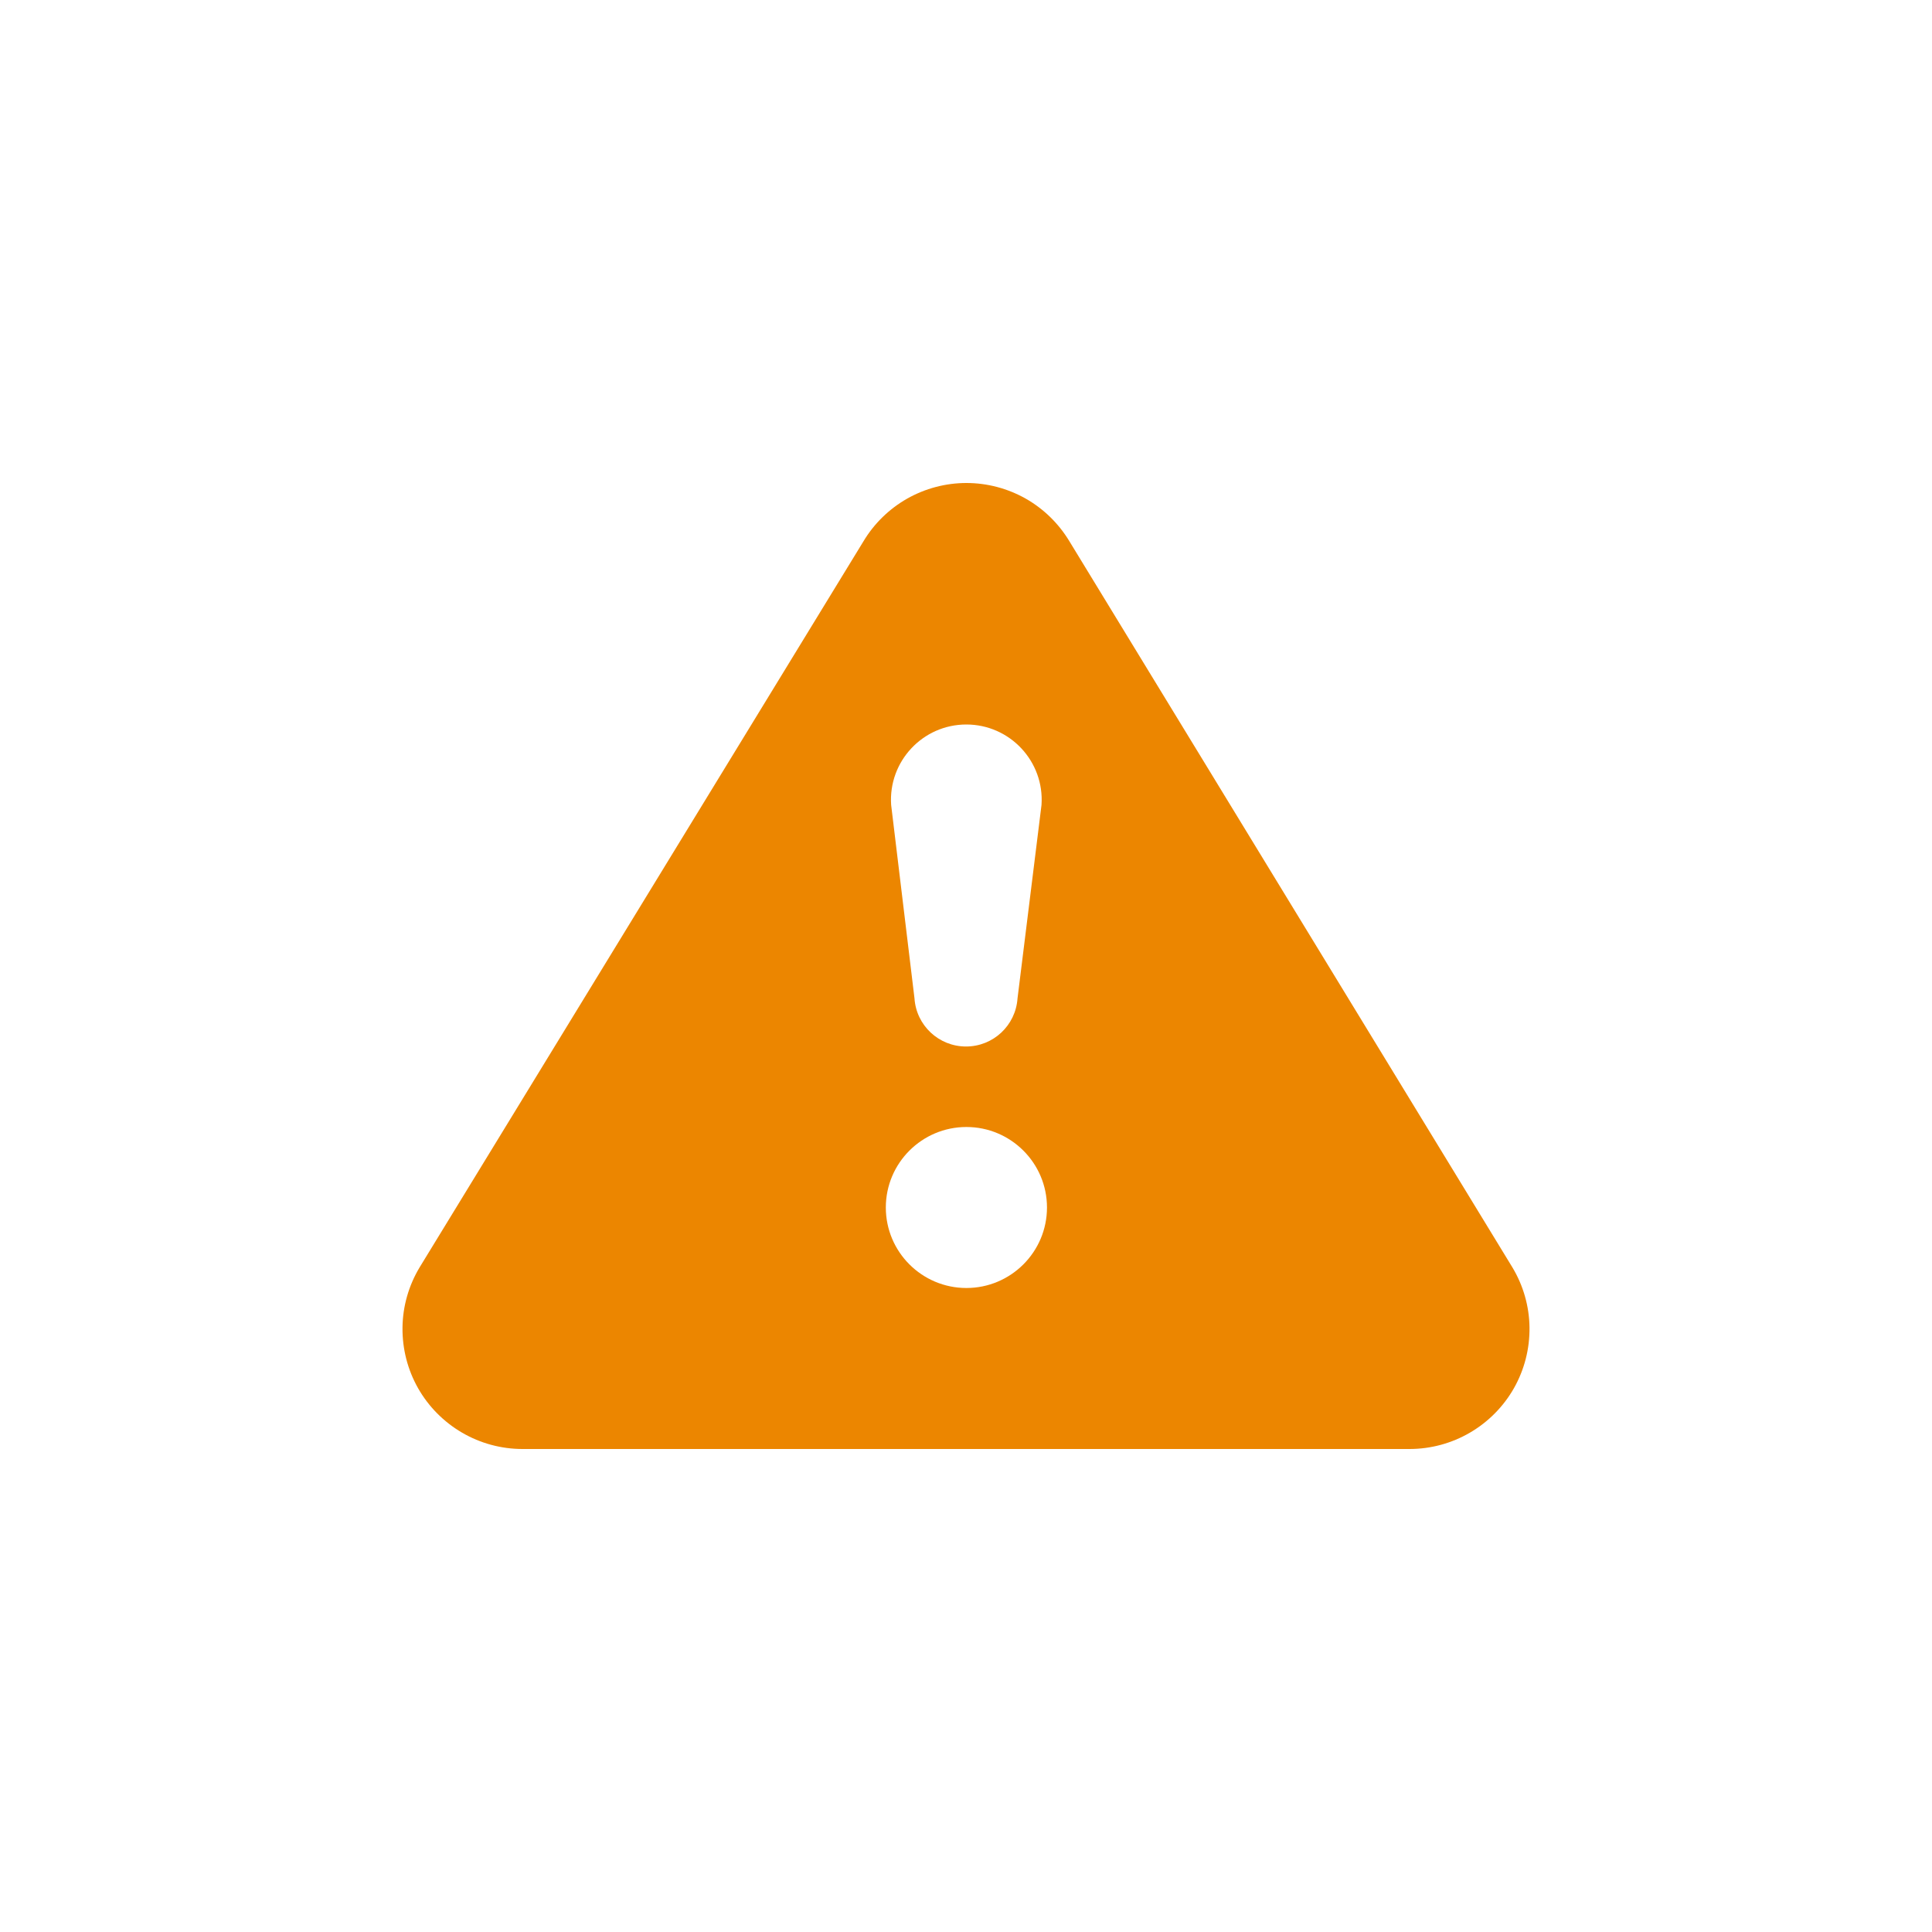
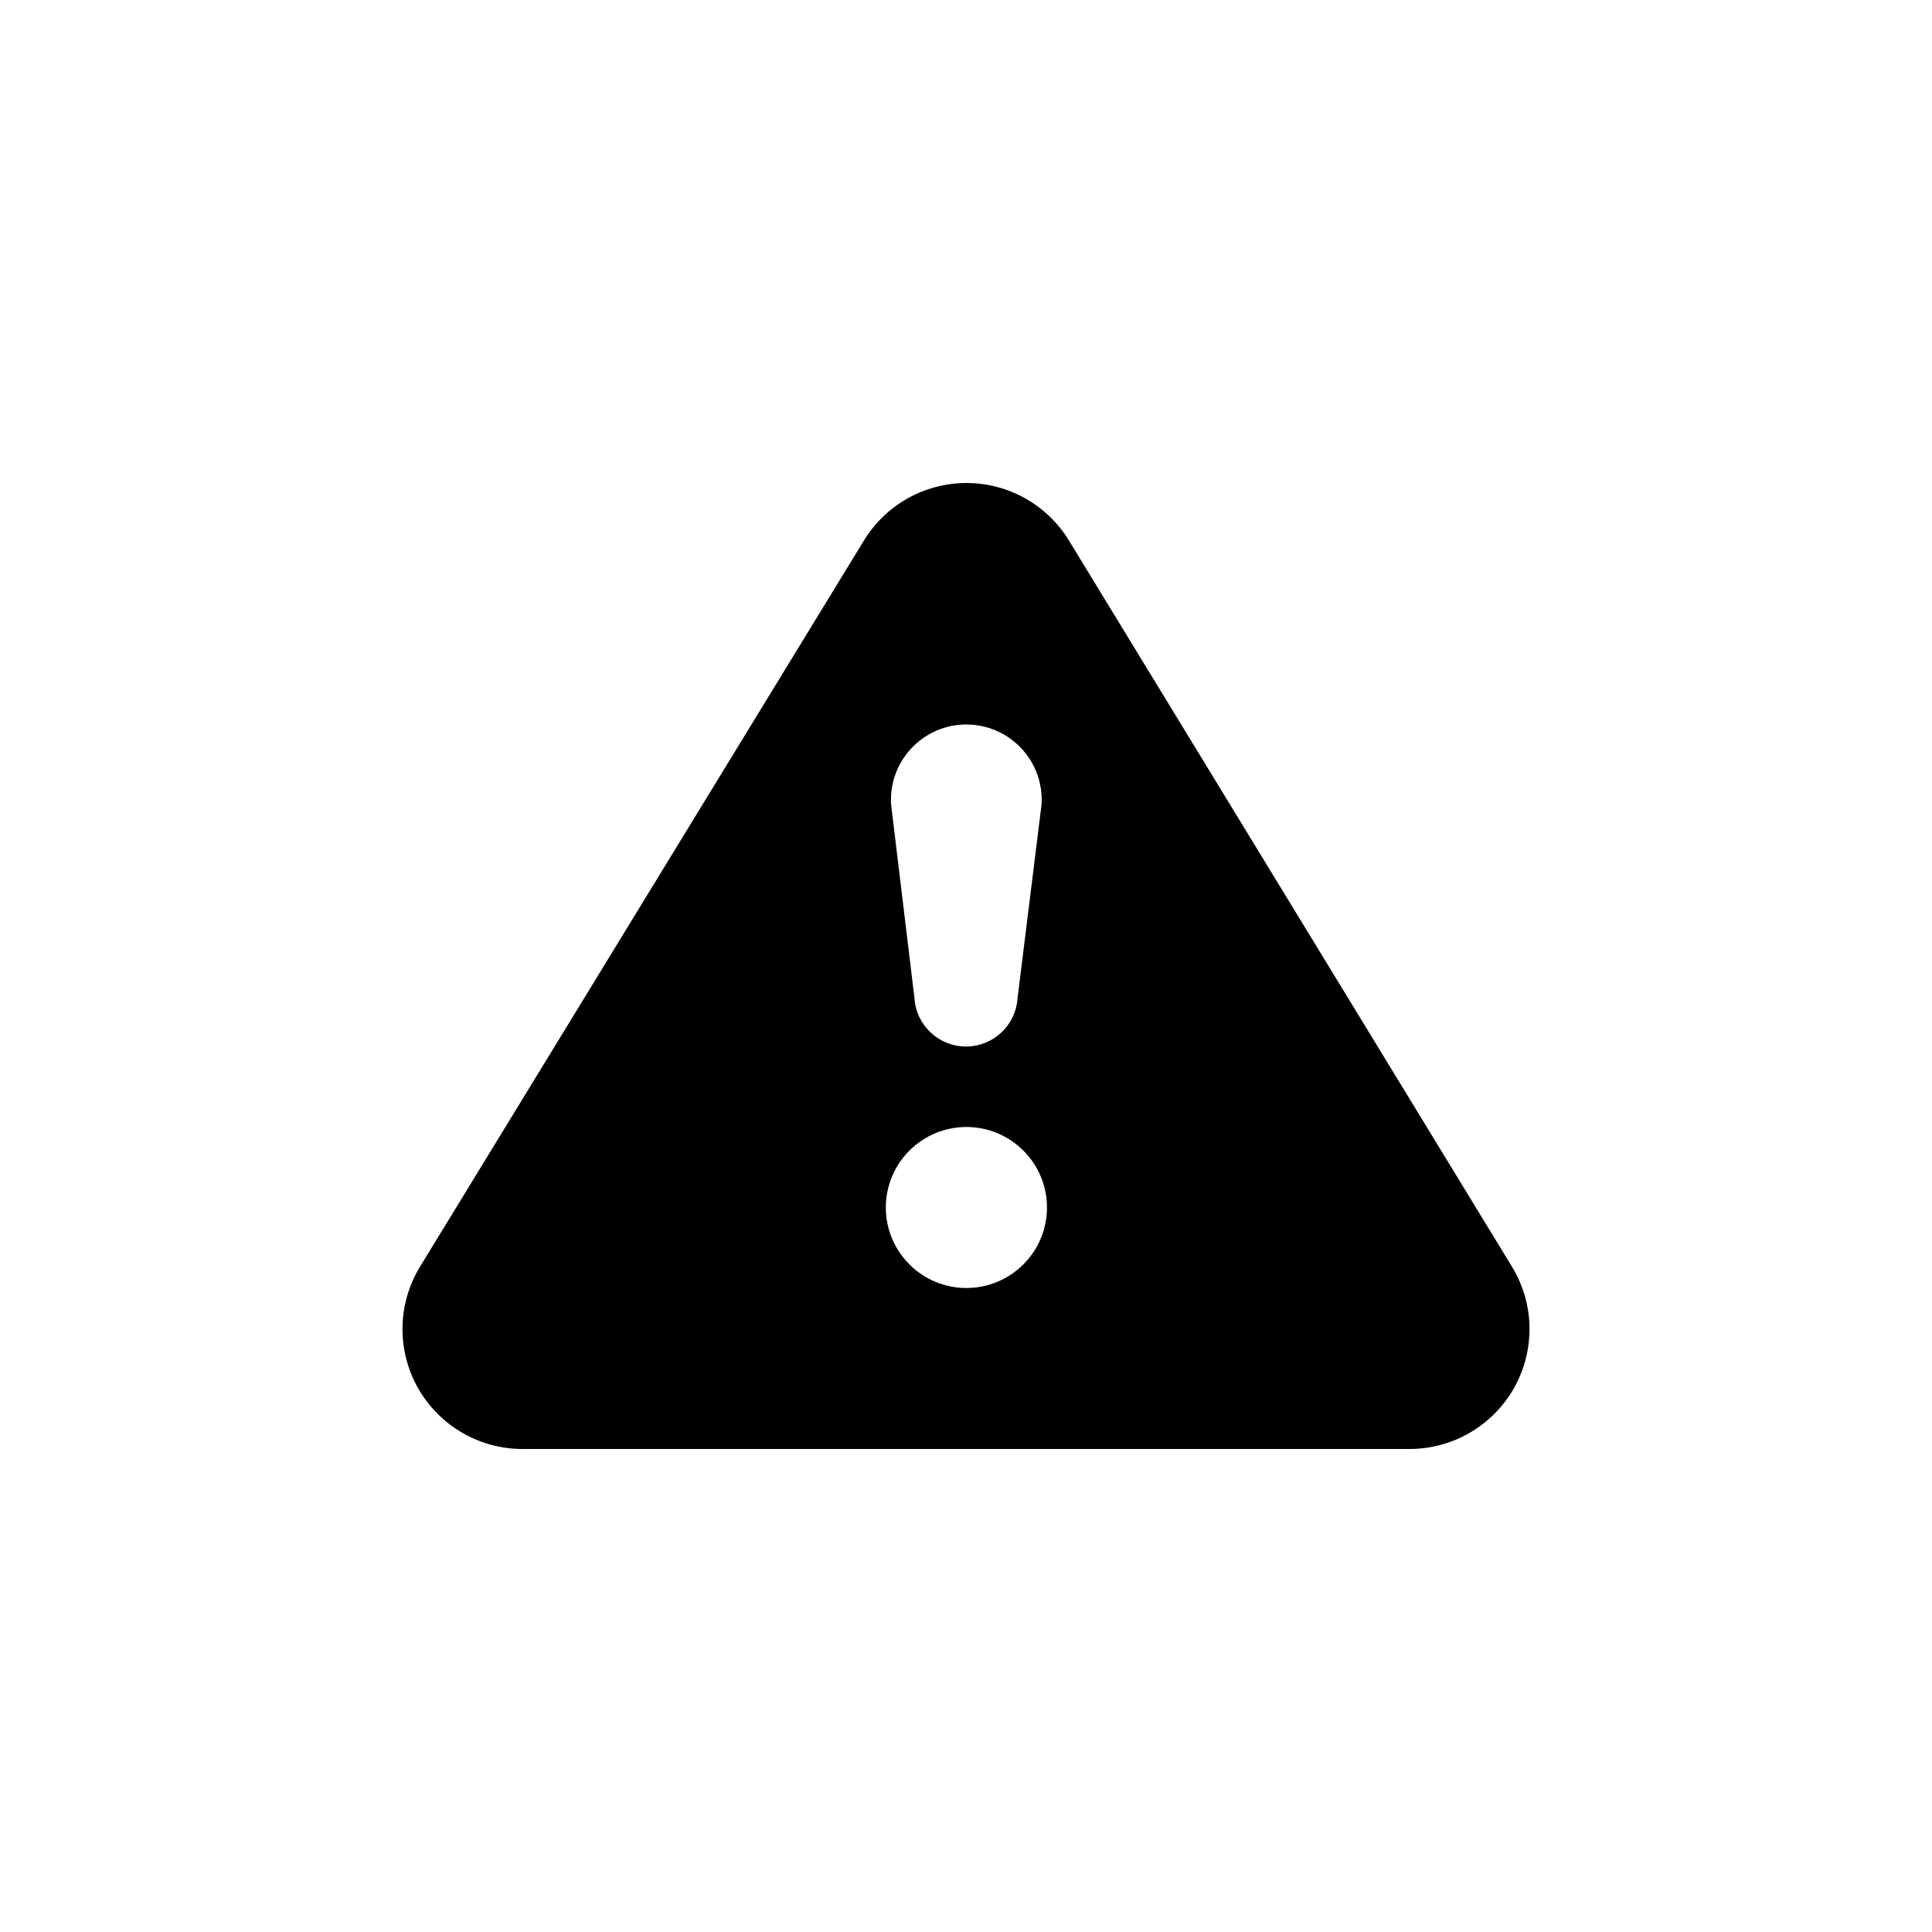
<svg xmlns="http://www.w3.org/2000/svg" width="24" height="24" viewBox="0 0 24 24" fill="none">
-   <path fill-rule="evenodd" clip-rule="evenodd" d="M6.491 18C6.227 18 5.968 17.93 5.74 17.797C5.512 17.664 5.323 17.473 5.193 17.244C5.063 17.014 4.997 16.755 5 16.491C5.003 16.227 5.077 15.969 5.213 15.743L10.727 6.723C10.859 6.503 11.047 6.32 11.271 6.193C11.495 6.067 11.748 6 12.005 6C12.263 6 12.516 6.067 12.74 6.193C12.964 6.32 13.151 6.503 13.284 6.723L18.787 15.743C18.923 15.969 18.997 16.227 19 16.491C19.003 16.755 18.937 17.014 18.807 17.244C18.677 17.473 18.488 17.664 18.26 17.797C18.032 17.93 17.773 18 17.509 18H6.491ZM11.07 9.998C11.034 9.458 11.463 9 12.004 9C12.546 9 12.975 9.459 12.938 9.999L12.64 12.402C12.617 12.739 12.338 13 12 13C11.662 13 11.382 12.738 11.36 12.401L11.07 9.998ZM12.005 14C11.453 14 11.004 14.448 11.004 15C11.004 15.552 11.453 16 12.005 16C12.557 16 13.006 15.552 13.006 15C13.006 14.448 12.557 14 12.005 14Z" fill="#EC8600" />
+   <path fill-rule="evenodd" clip-rule="evenodd" d="M6.491 18C6.227 18 5.968 17.93 5.74 17.797C5.512 17.664 5.323 17.473 5.193 17.244C5.063 17.014 4.997 16.755 5 16.491C5.003 16.227 5.077 15.969 5.213 15.743L10.727 6.723C10.859 6.503 11.047 6.32 11.271 6.193C11.495 6.067 11.748 6 12.005 6C12.263 6 12.516 6.067 12.74 6.193C12.964 6.32 13.151 6.503 13.284 6.723L18.787 15.743C18.923 15.969 18.997 16.227 19 16.491C19.003 16.755 18.937 17.014 18.807 17.244C18.677 17.473 18.488 17.664 18.26 17.797C18.032 17.93 17.773 18 17.509 18H6.491ZM11.07 9.998C11.034 9.458 11.463 9 12.004 9C12.546 9 12.975 9.459 12.938 9.999L12.64 12.402C12.617 12.739 12.338 13 12 13C11.662 13 11.382 12.738 11.36 12.401L11.07 9.998ZM12.005 14C11.453 14 11.004 14.448 11.004 15C11.004 15.552 11.453 16 12.005 16C12.557 16 13.006 15.552 13.006 15C13.006 14.448 12.557 14 12.005 14Z" fill="currentColor" />
</svg>
